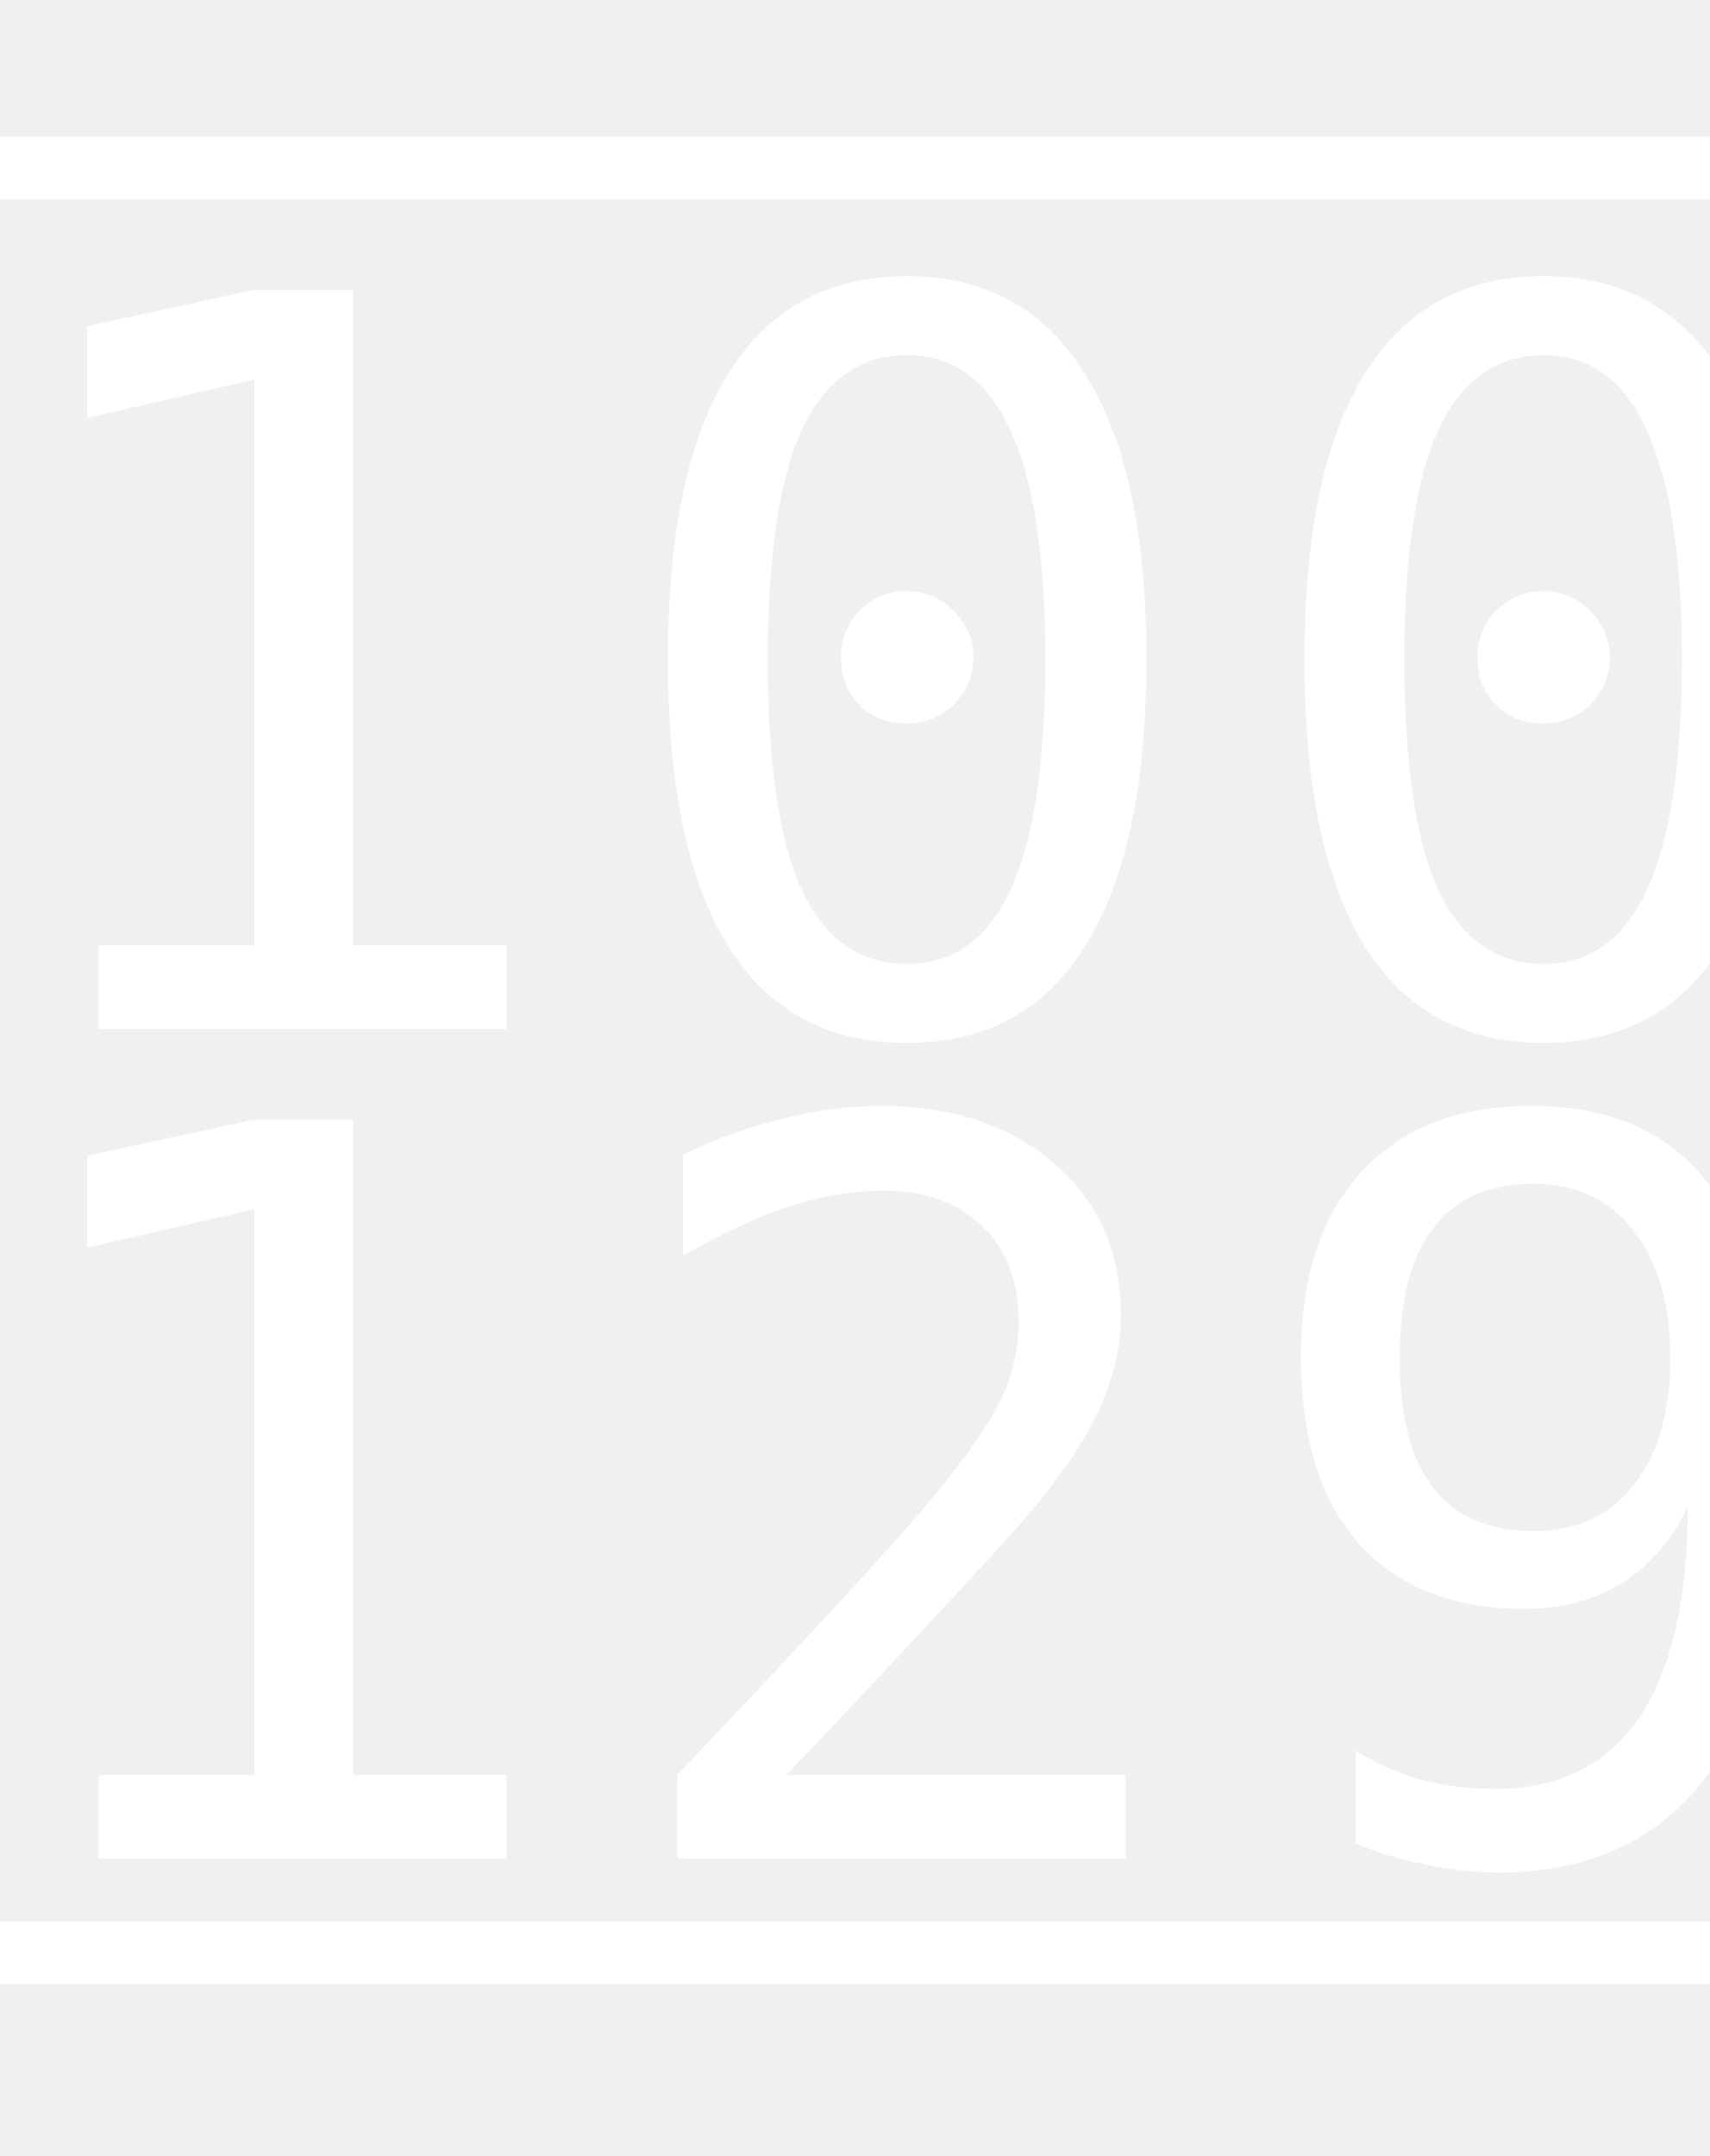
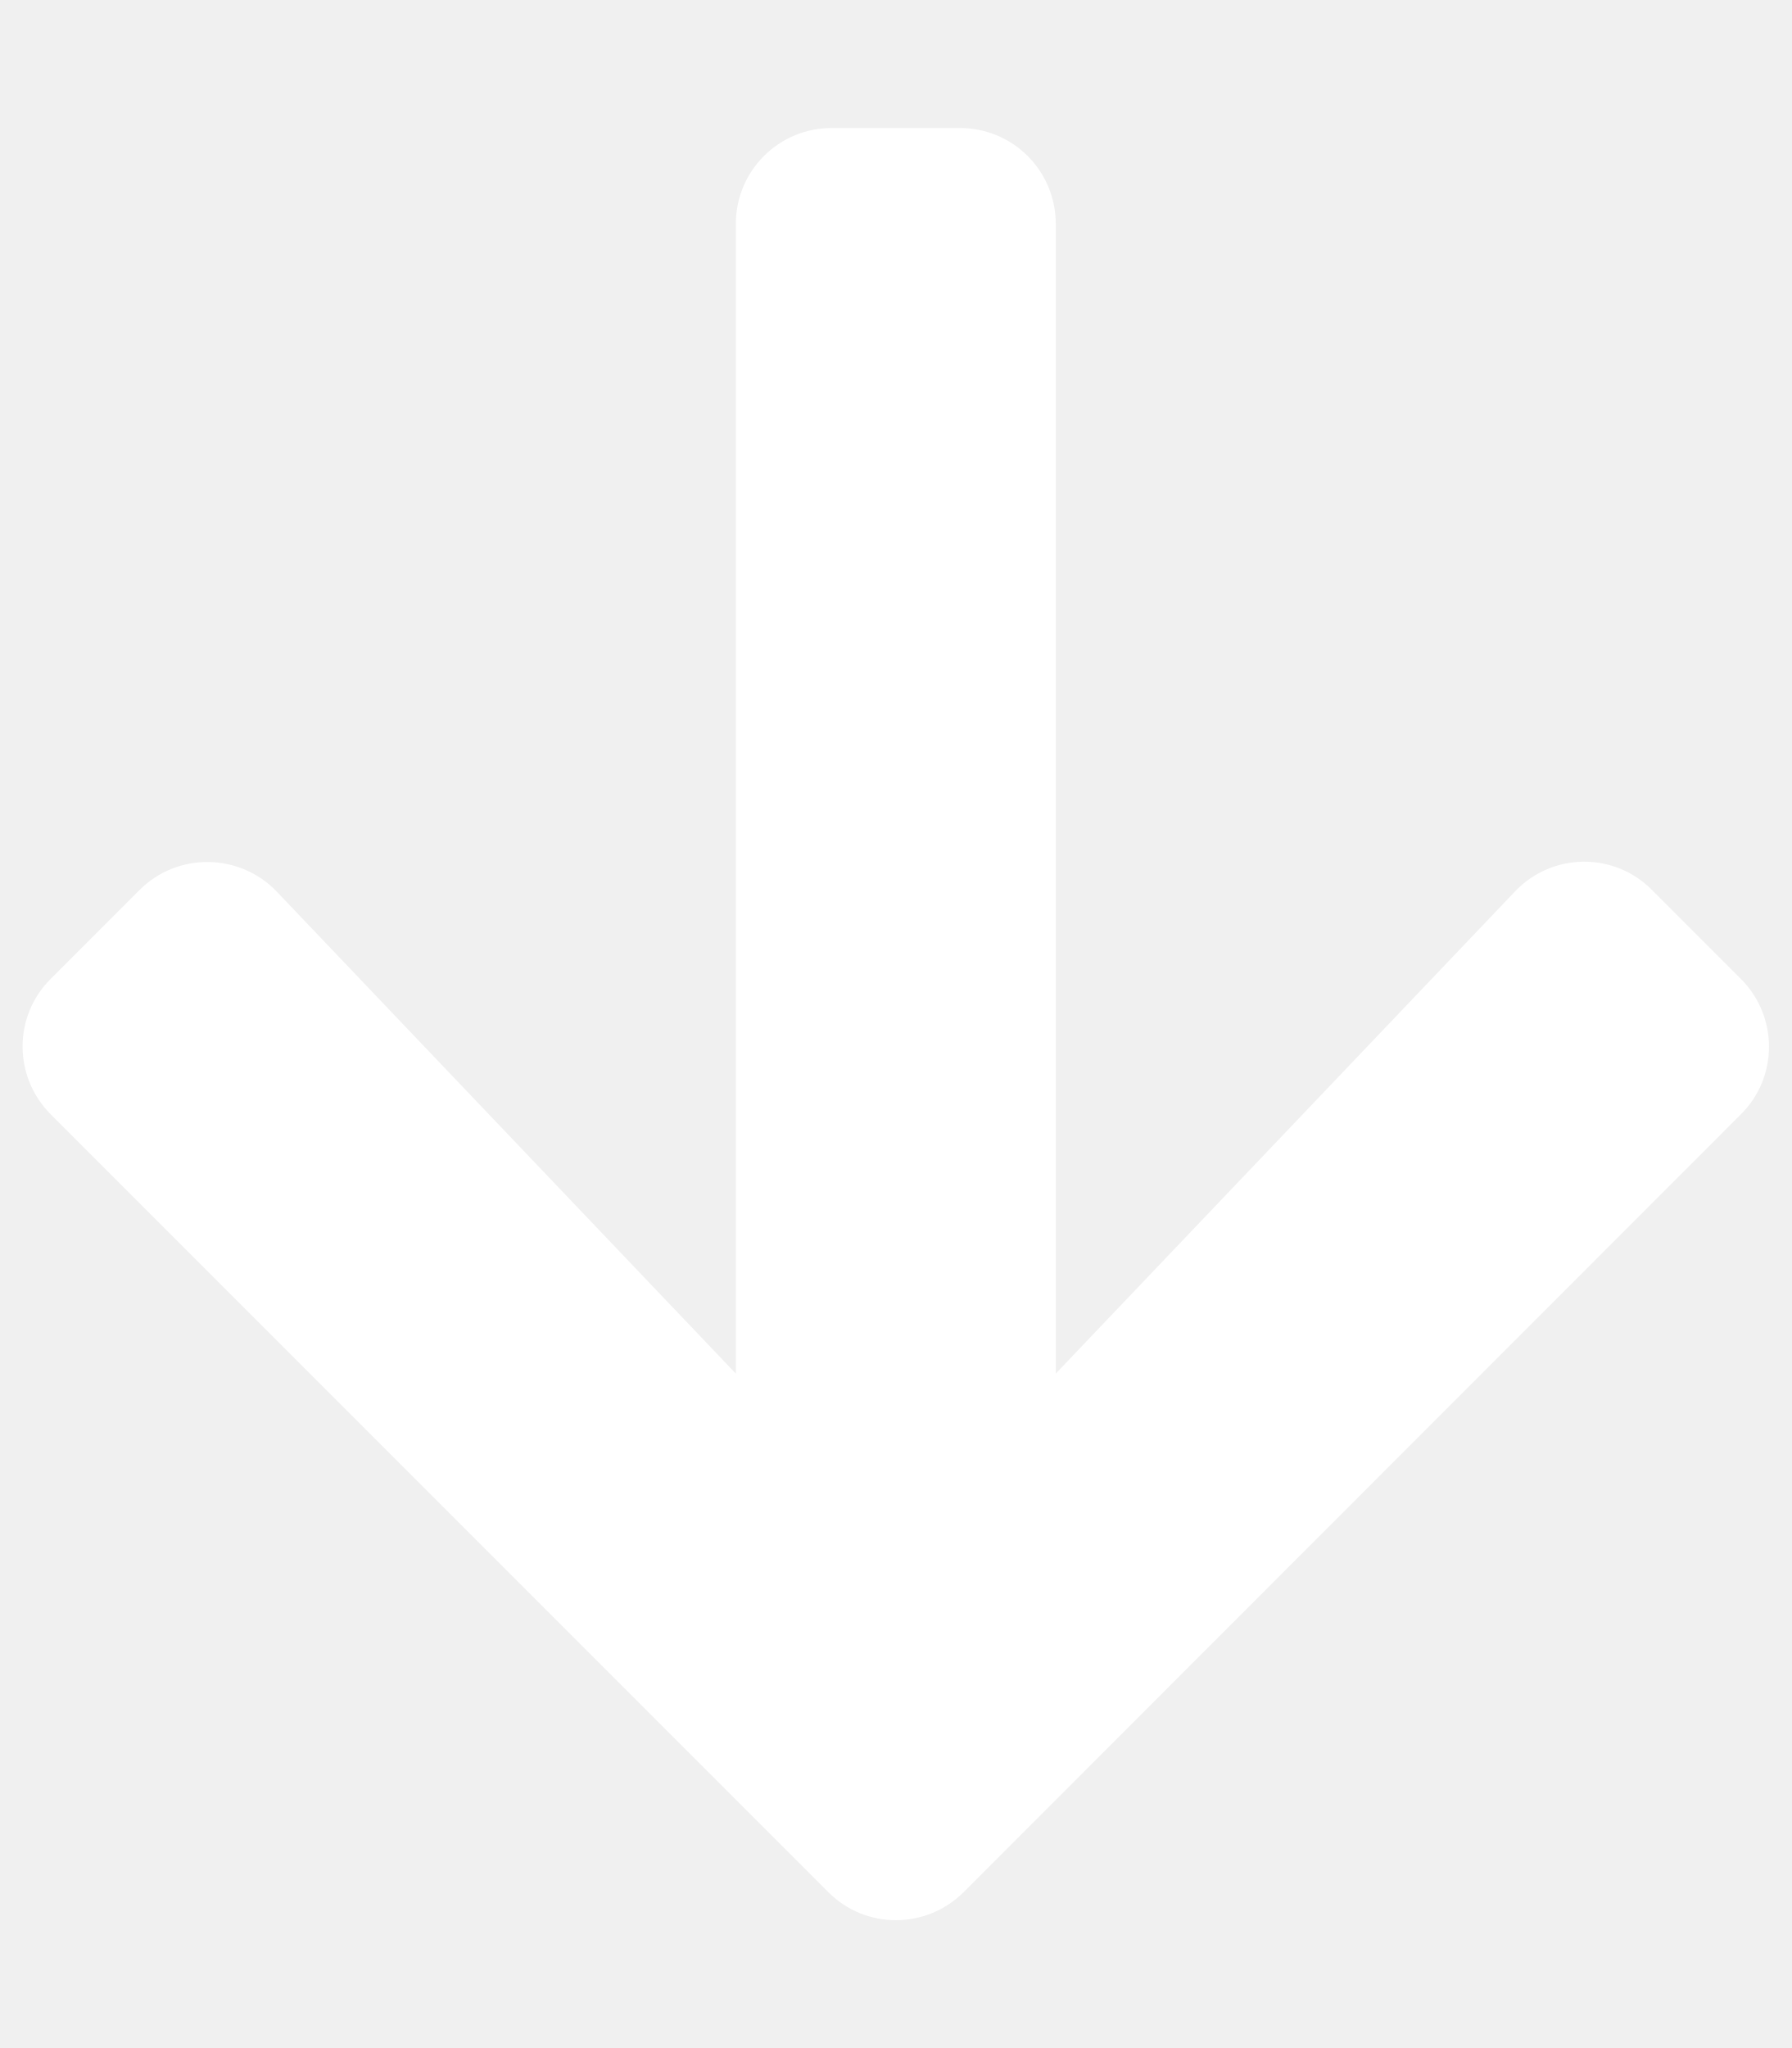
- <svg xmlns="http://www.w3.org/2000/svg" width="23px" height="29px" viewBox="0 0 23 29" version="1.1">
-   <g id="Page-1" stroke="none" stroke-width="1" fill="none" fill-rule="evenodd" font-family="SFProDisplay-Regular, SF Pro Display" font-size="30" font-weight="normal">
-     <g id="Desktop-HD-Copy" transform="translate(-1046, -498)" fill="#FFFFFF">
-       <g id="Group-4" transform="translate(1025, 0)">
-         <g id="Group" transform="translate(0, 479)">
-           <text id="􀄩">
-             <tspan x="18" y="44">􀄩</tspan>
-           </text>
-         </g>
-       </g>
-     </g>
-   </g>
+ <svg xmlns="http://www.w3.org/2000/svg" aria-hidden="true" focusable="false" data-prefix="fas" data-icon="arrow-down" class="svg-inline--fa fa-arrow-down fa-w-14" role="img" viewBox="0 0 448 512">
+   <path fill="#fff" d="M413.1 222.5l22.2 22.2c9.4 9.4 9.4 24.6 0 33.9L241 473c-9.4 9.4-24.6 9.4-33.9 0L12.7 278.6c-9.4-9.4-9.4-24.6 0-33.9l22.2-22.2c9.5-9.5 25-9.3 34.3.4L184 343.4V56c0-13.3 10.7-24 24-24h32c13.3 0 24 10.7 24 24v287.4l114.8-120.5c9.3-9.8 24.8-10 34.3-.4z" />
</svg>
